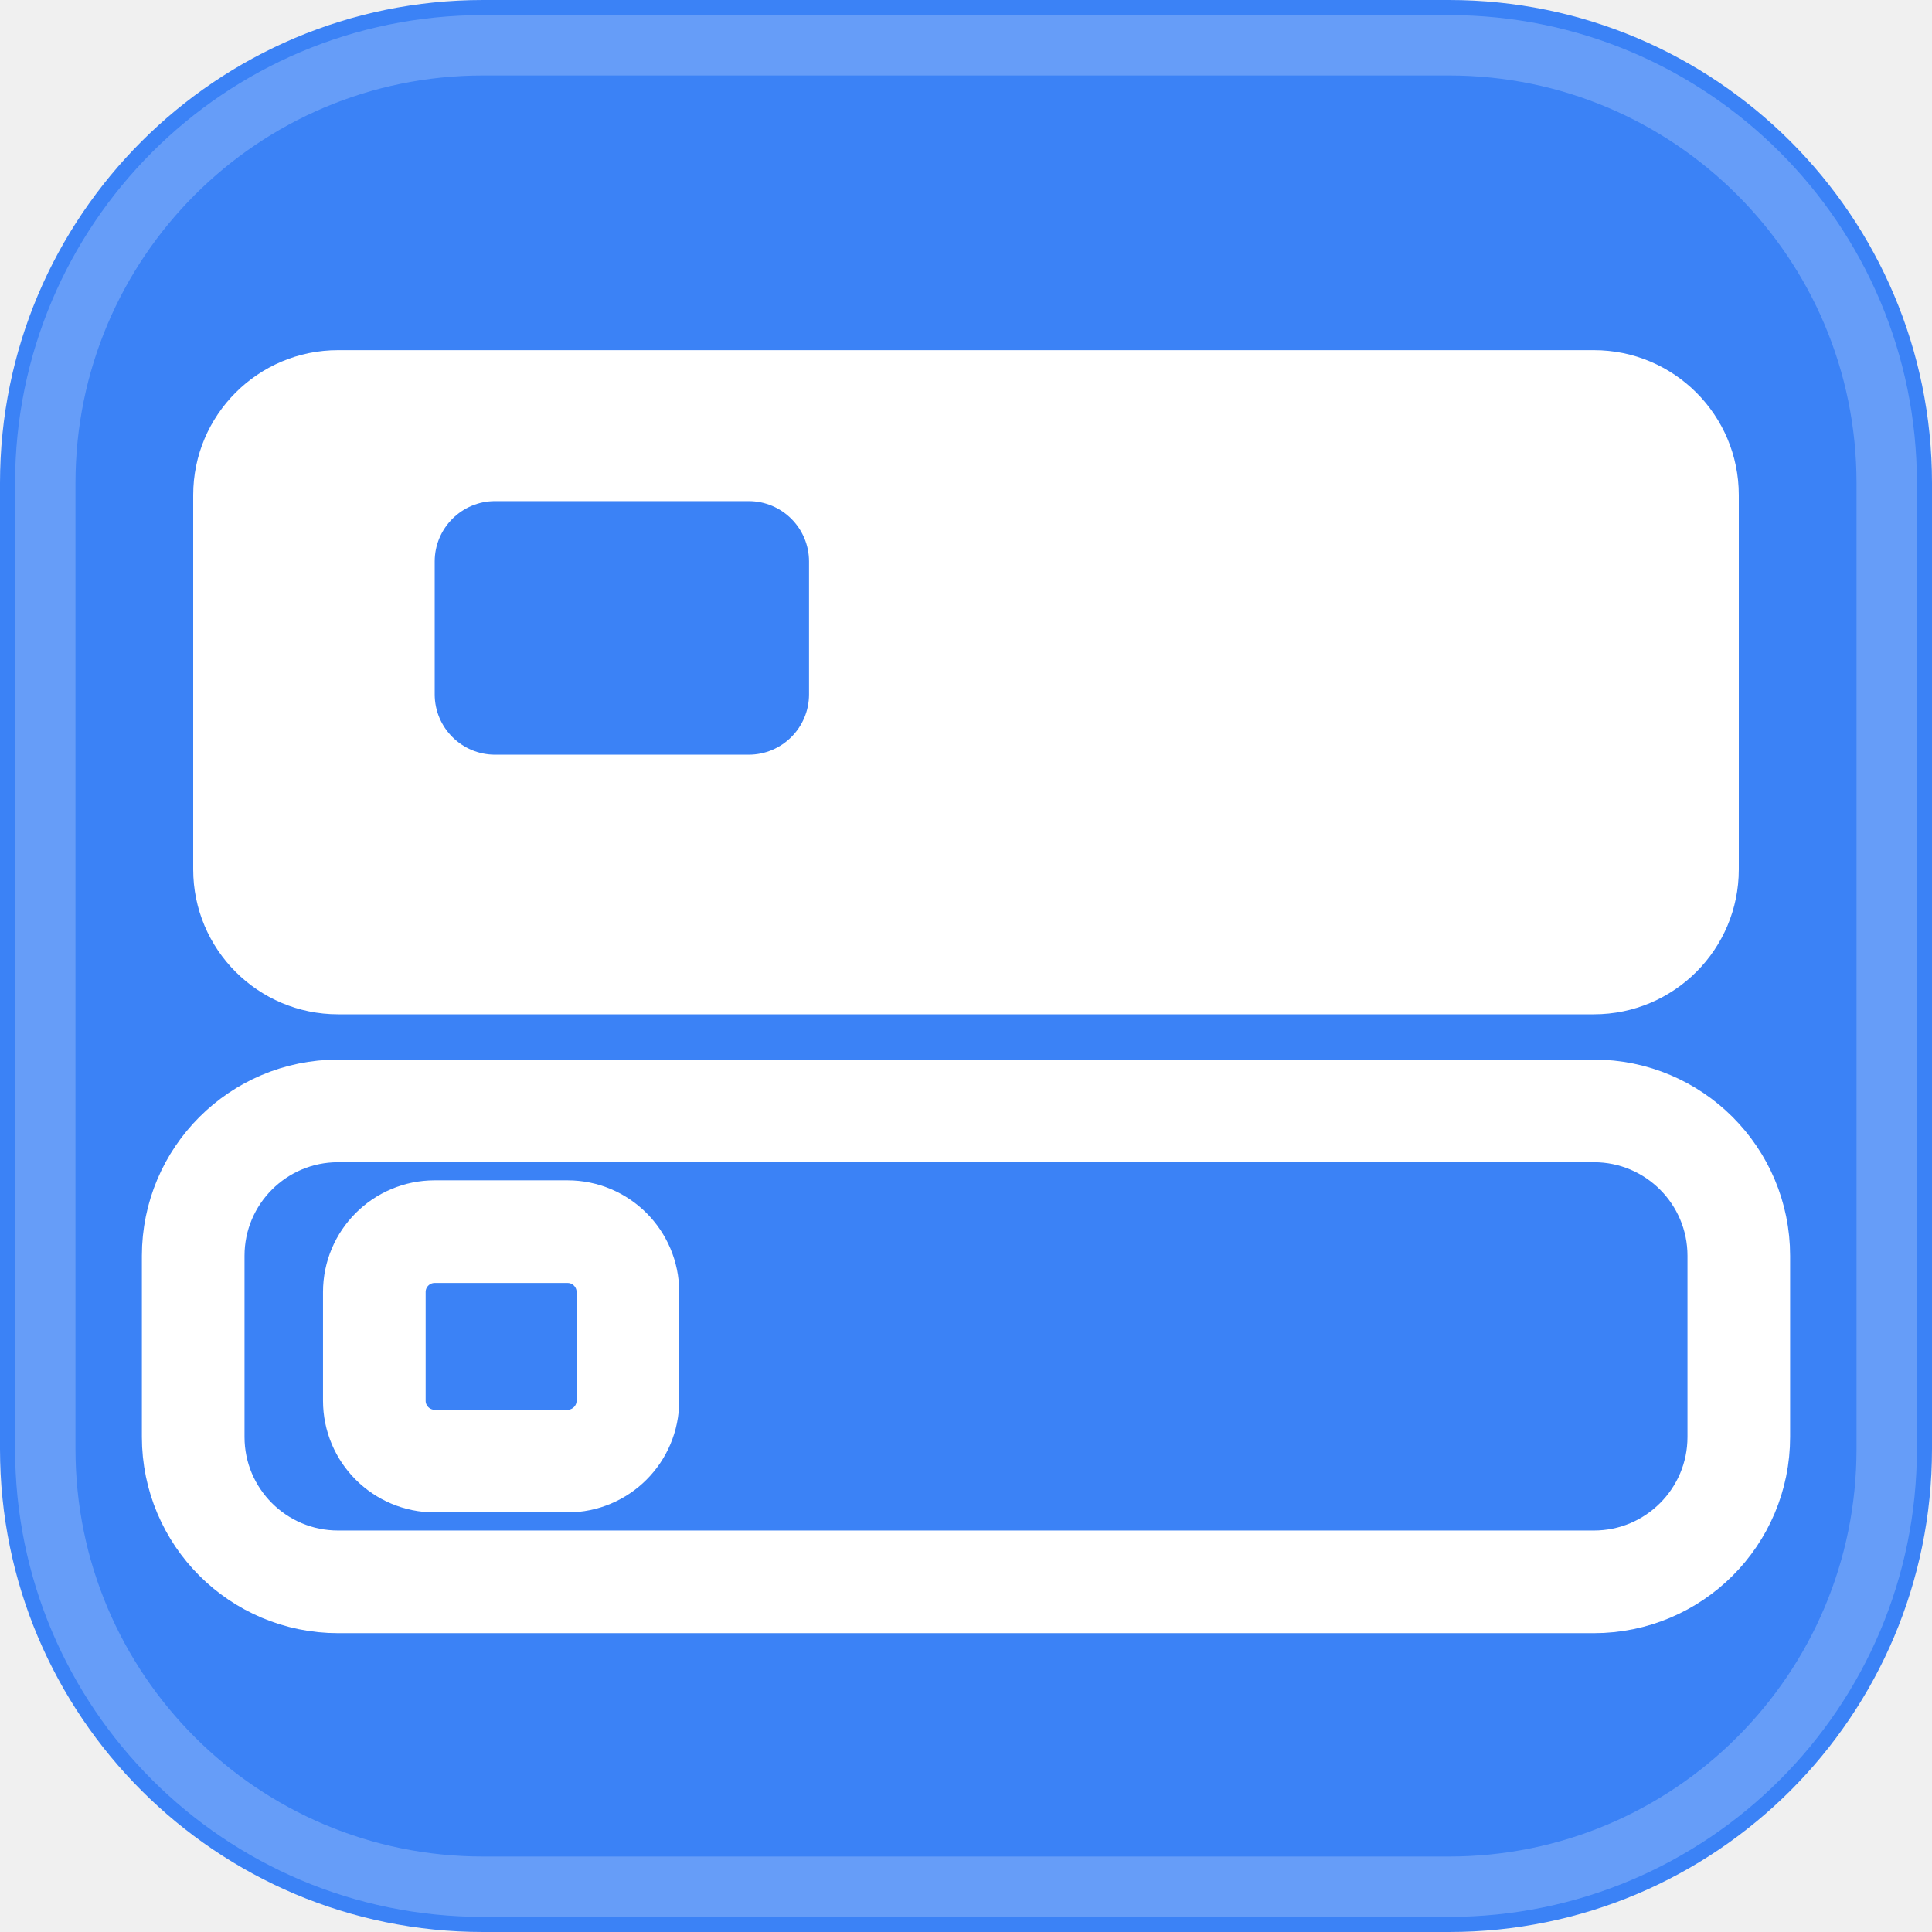
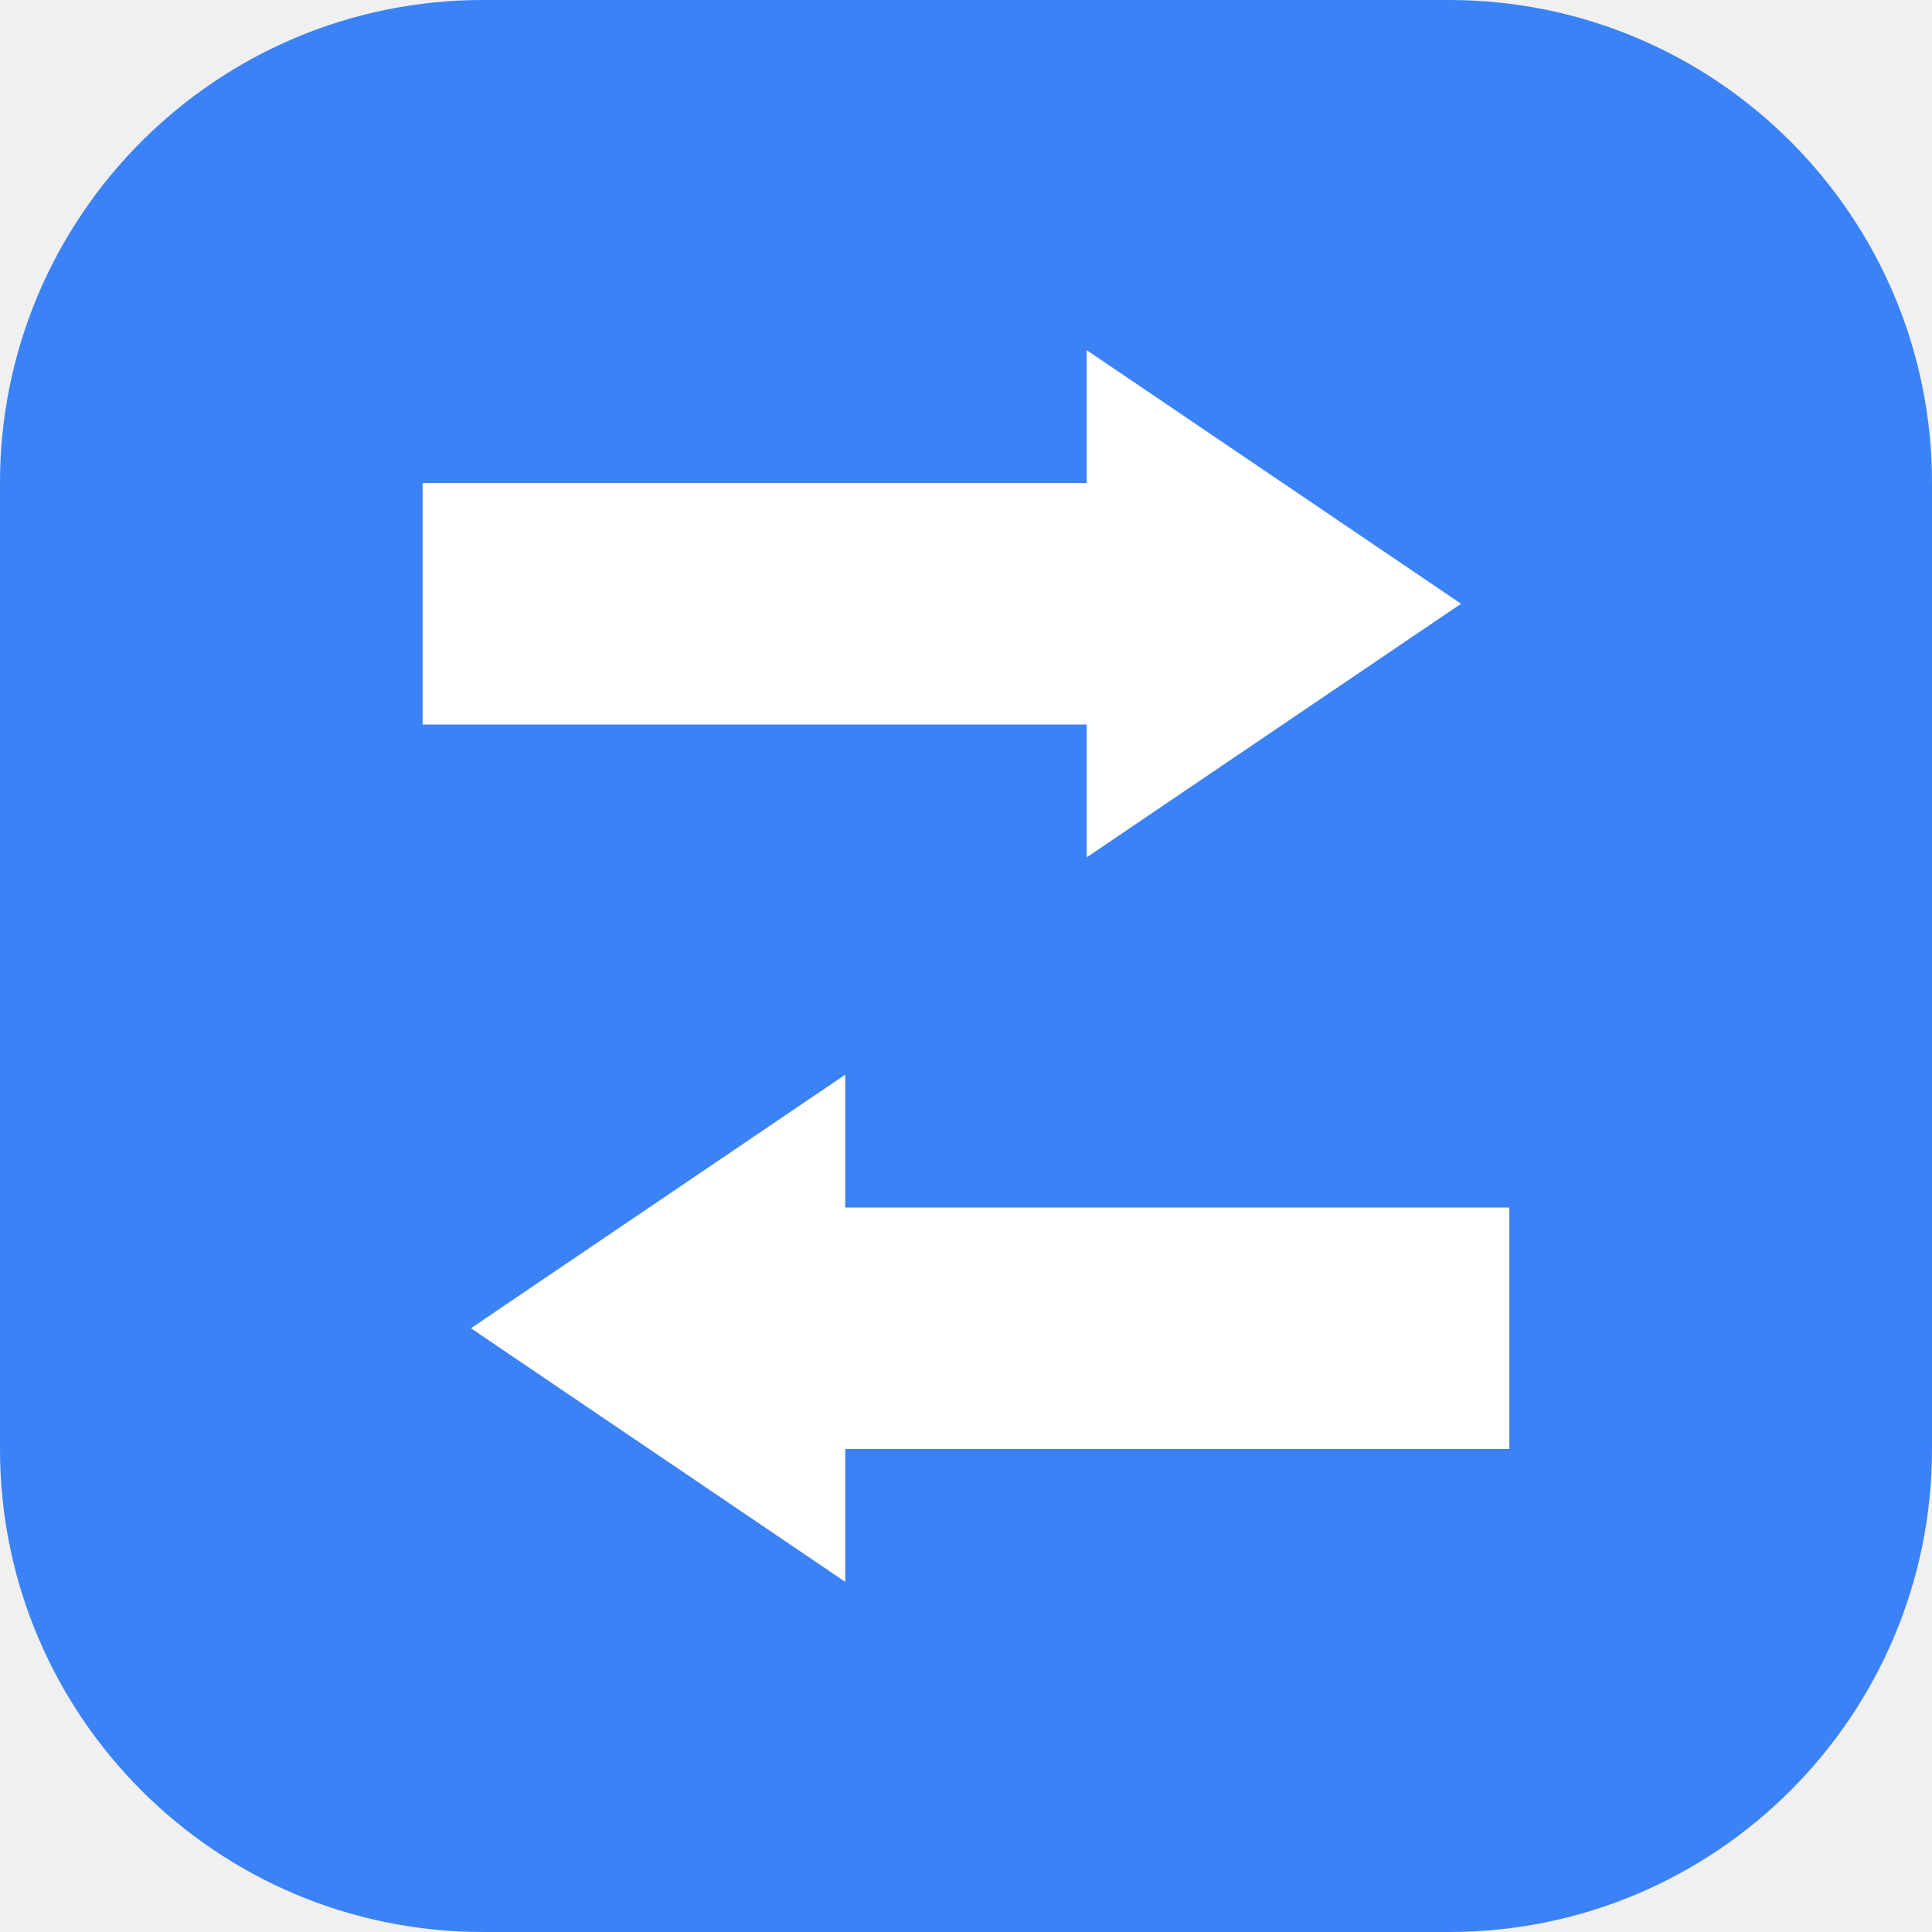
<svg xmlns="http://www.w3.org/2000/svg" viewBox="0 0 32 32" role="img" aria-label="Model Switch">
  <rect width="32" height="32" rx="8" fill="#3b82f6" />
-   <rect x="0.75" y="0.75" width="30.5" height="30.5" rx="7.25" fill="none" stroke="#fff" stroke-opacity="0.22" stroke-width="1" />
-   <path fill="#fff" fill-rule="evenodd" d="M5.6 5.8h20.8A2.4 2.4 0 0 1 28.8 8.2v6.2a2.4 2.4 0 0 1-2.4 2.4H5.6A2.4 2.4 0 0 1 3.2 14.4V8.2a2.4 2.4 0 0 1 2.4-2.4Zm2.6 2.5h4.2a1 1 0 0 1 1 1v2.2a1 1 0 0 1-1 1H8.2a1 1 0 0 1-1-1V9.3a1 1 0 0 1 1-1Z" />
-   <g fill="none" stroke="#fff" stroke-width="1.7">
-     <rect x="3.2" y="18.4" width="25.6" height="7.8" rx="2.4" />
-     <rect x="6.2" y="20.4" width="4.2" height="3.8" rx="1" />
-   </g>
+   <path fill="#fff" d="M7 8h11V5.8L24.2 10 18 14.2V12H7z" />
+   <path fill="#fff" d="M25 24H14v2.2L7.8 22 14 17.8V20h11z" />
</svg>
